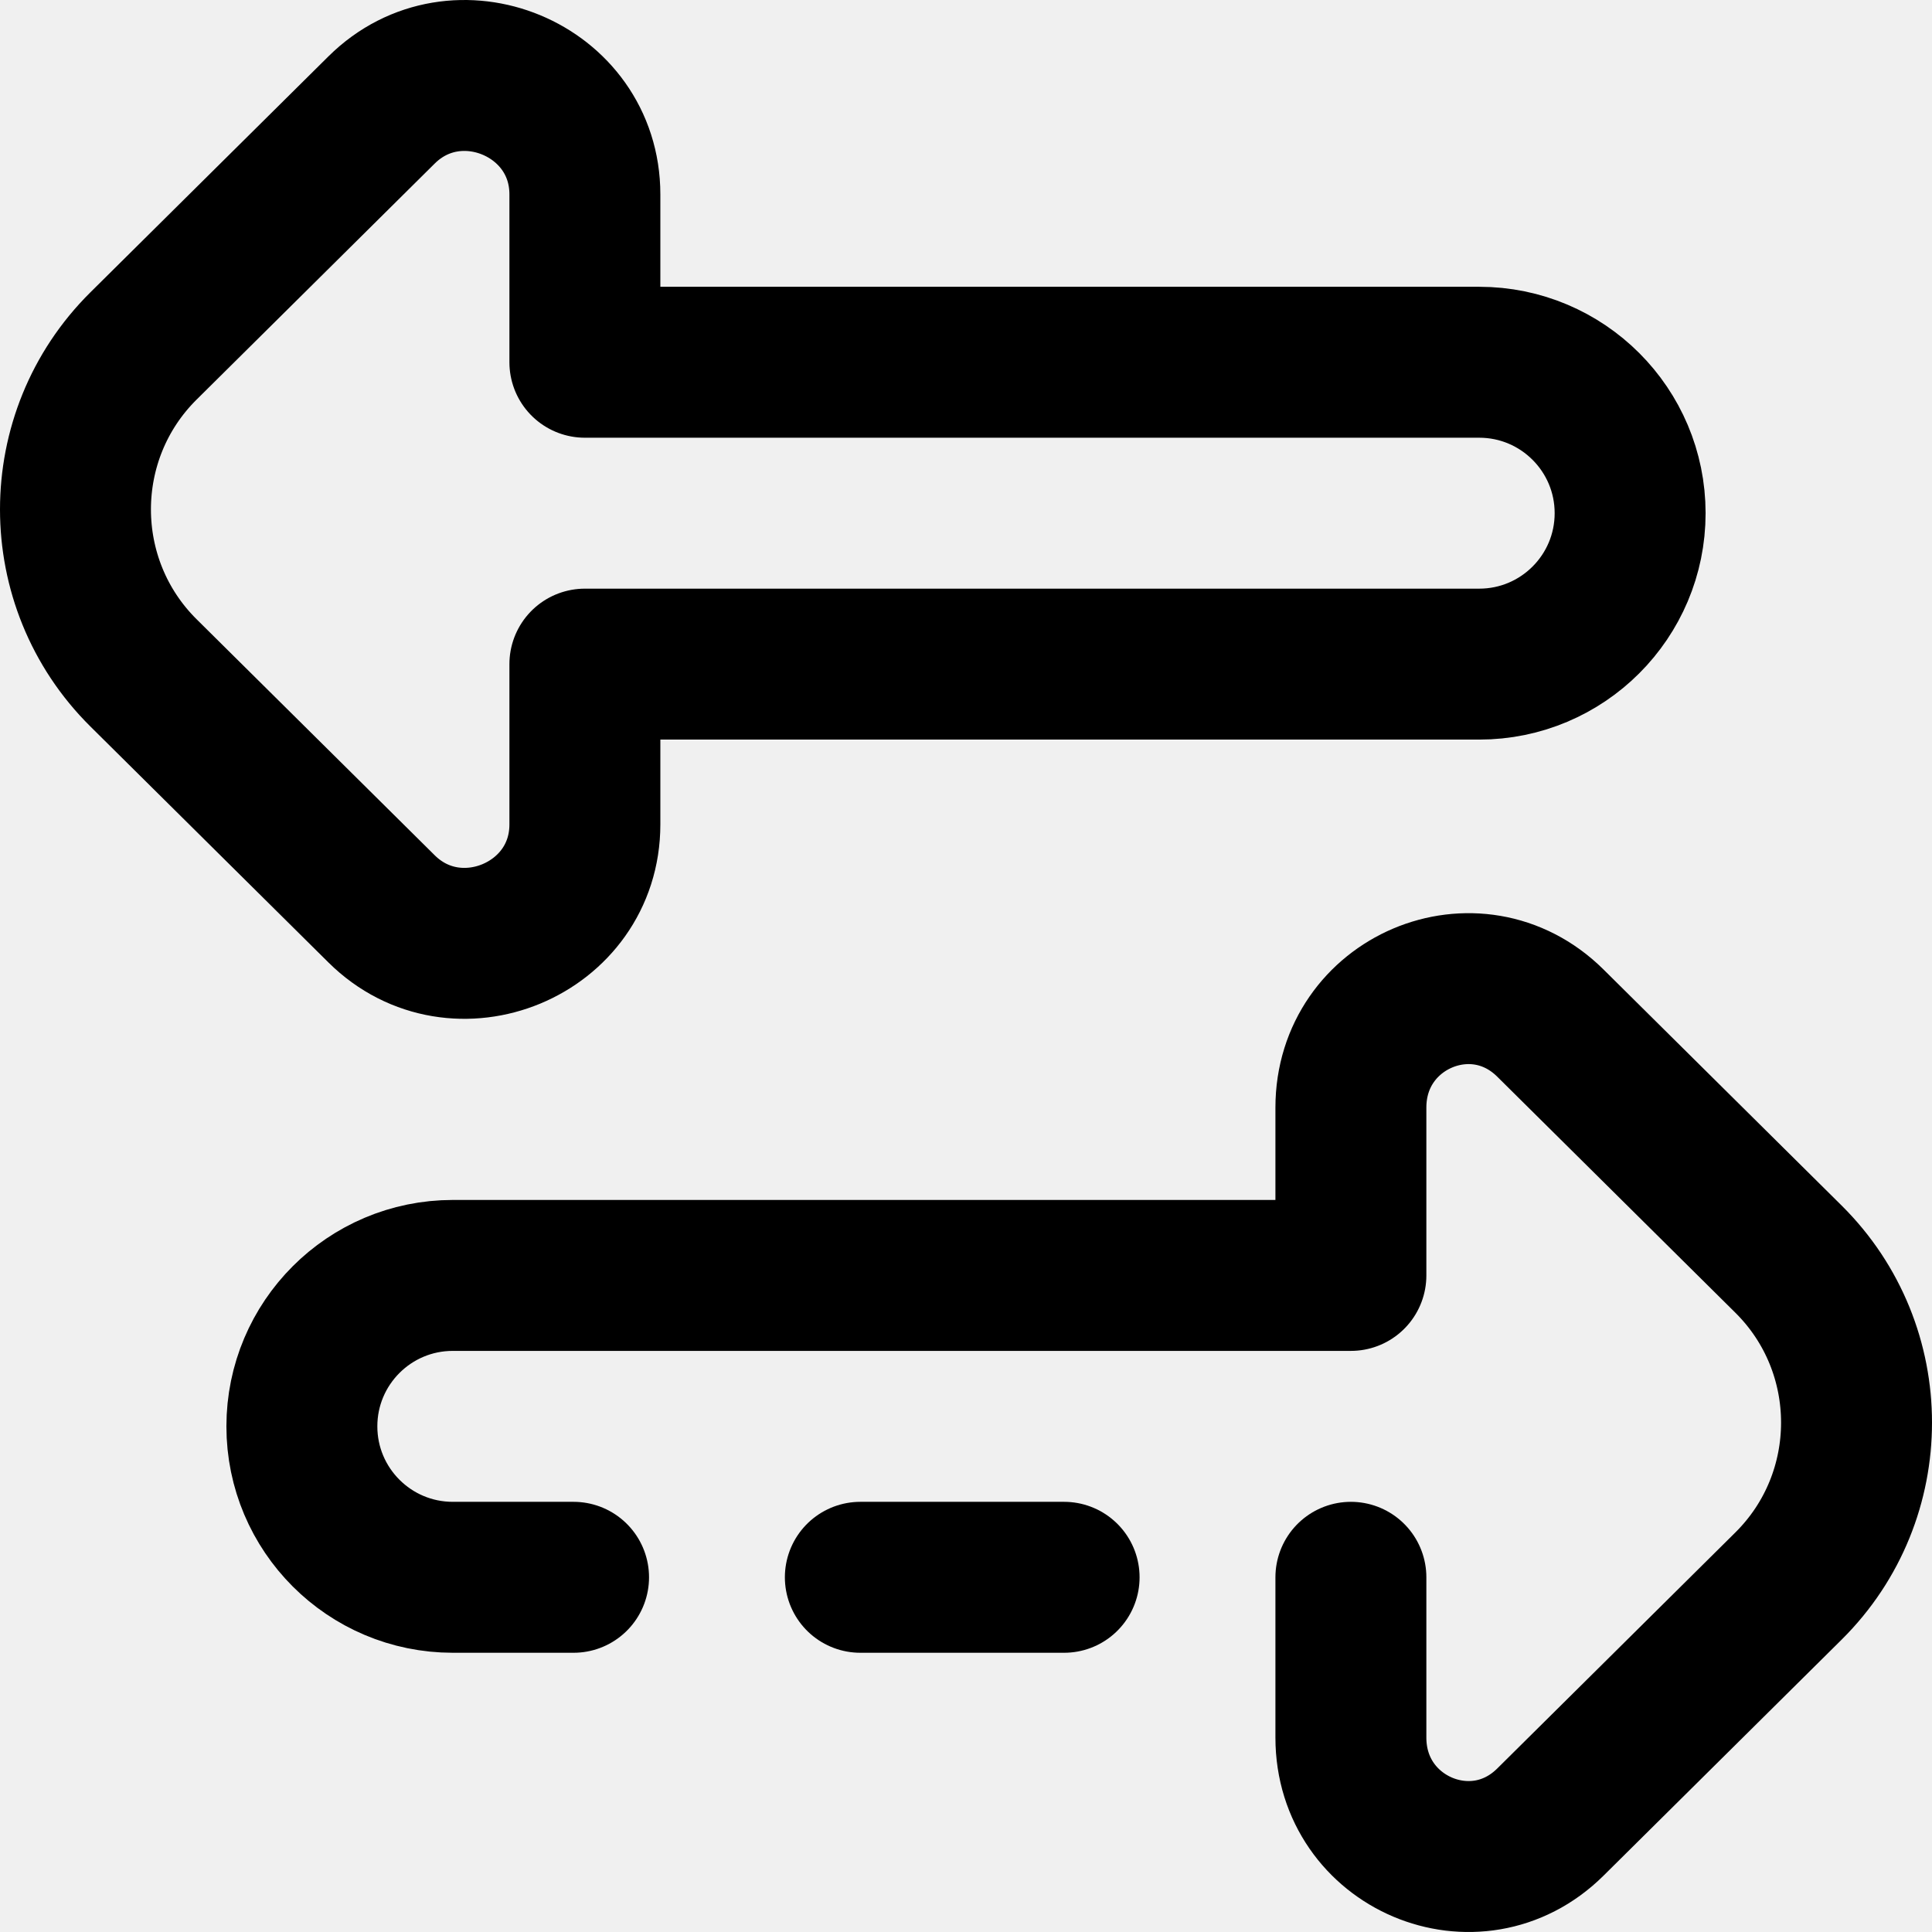
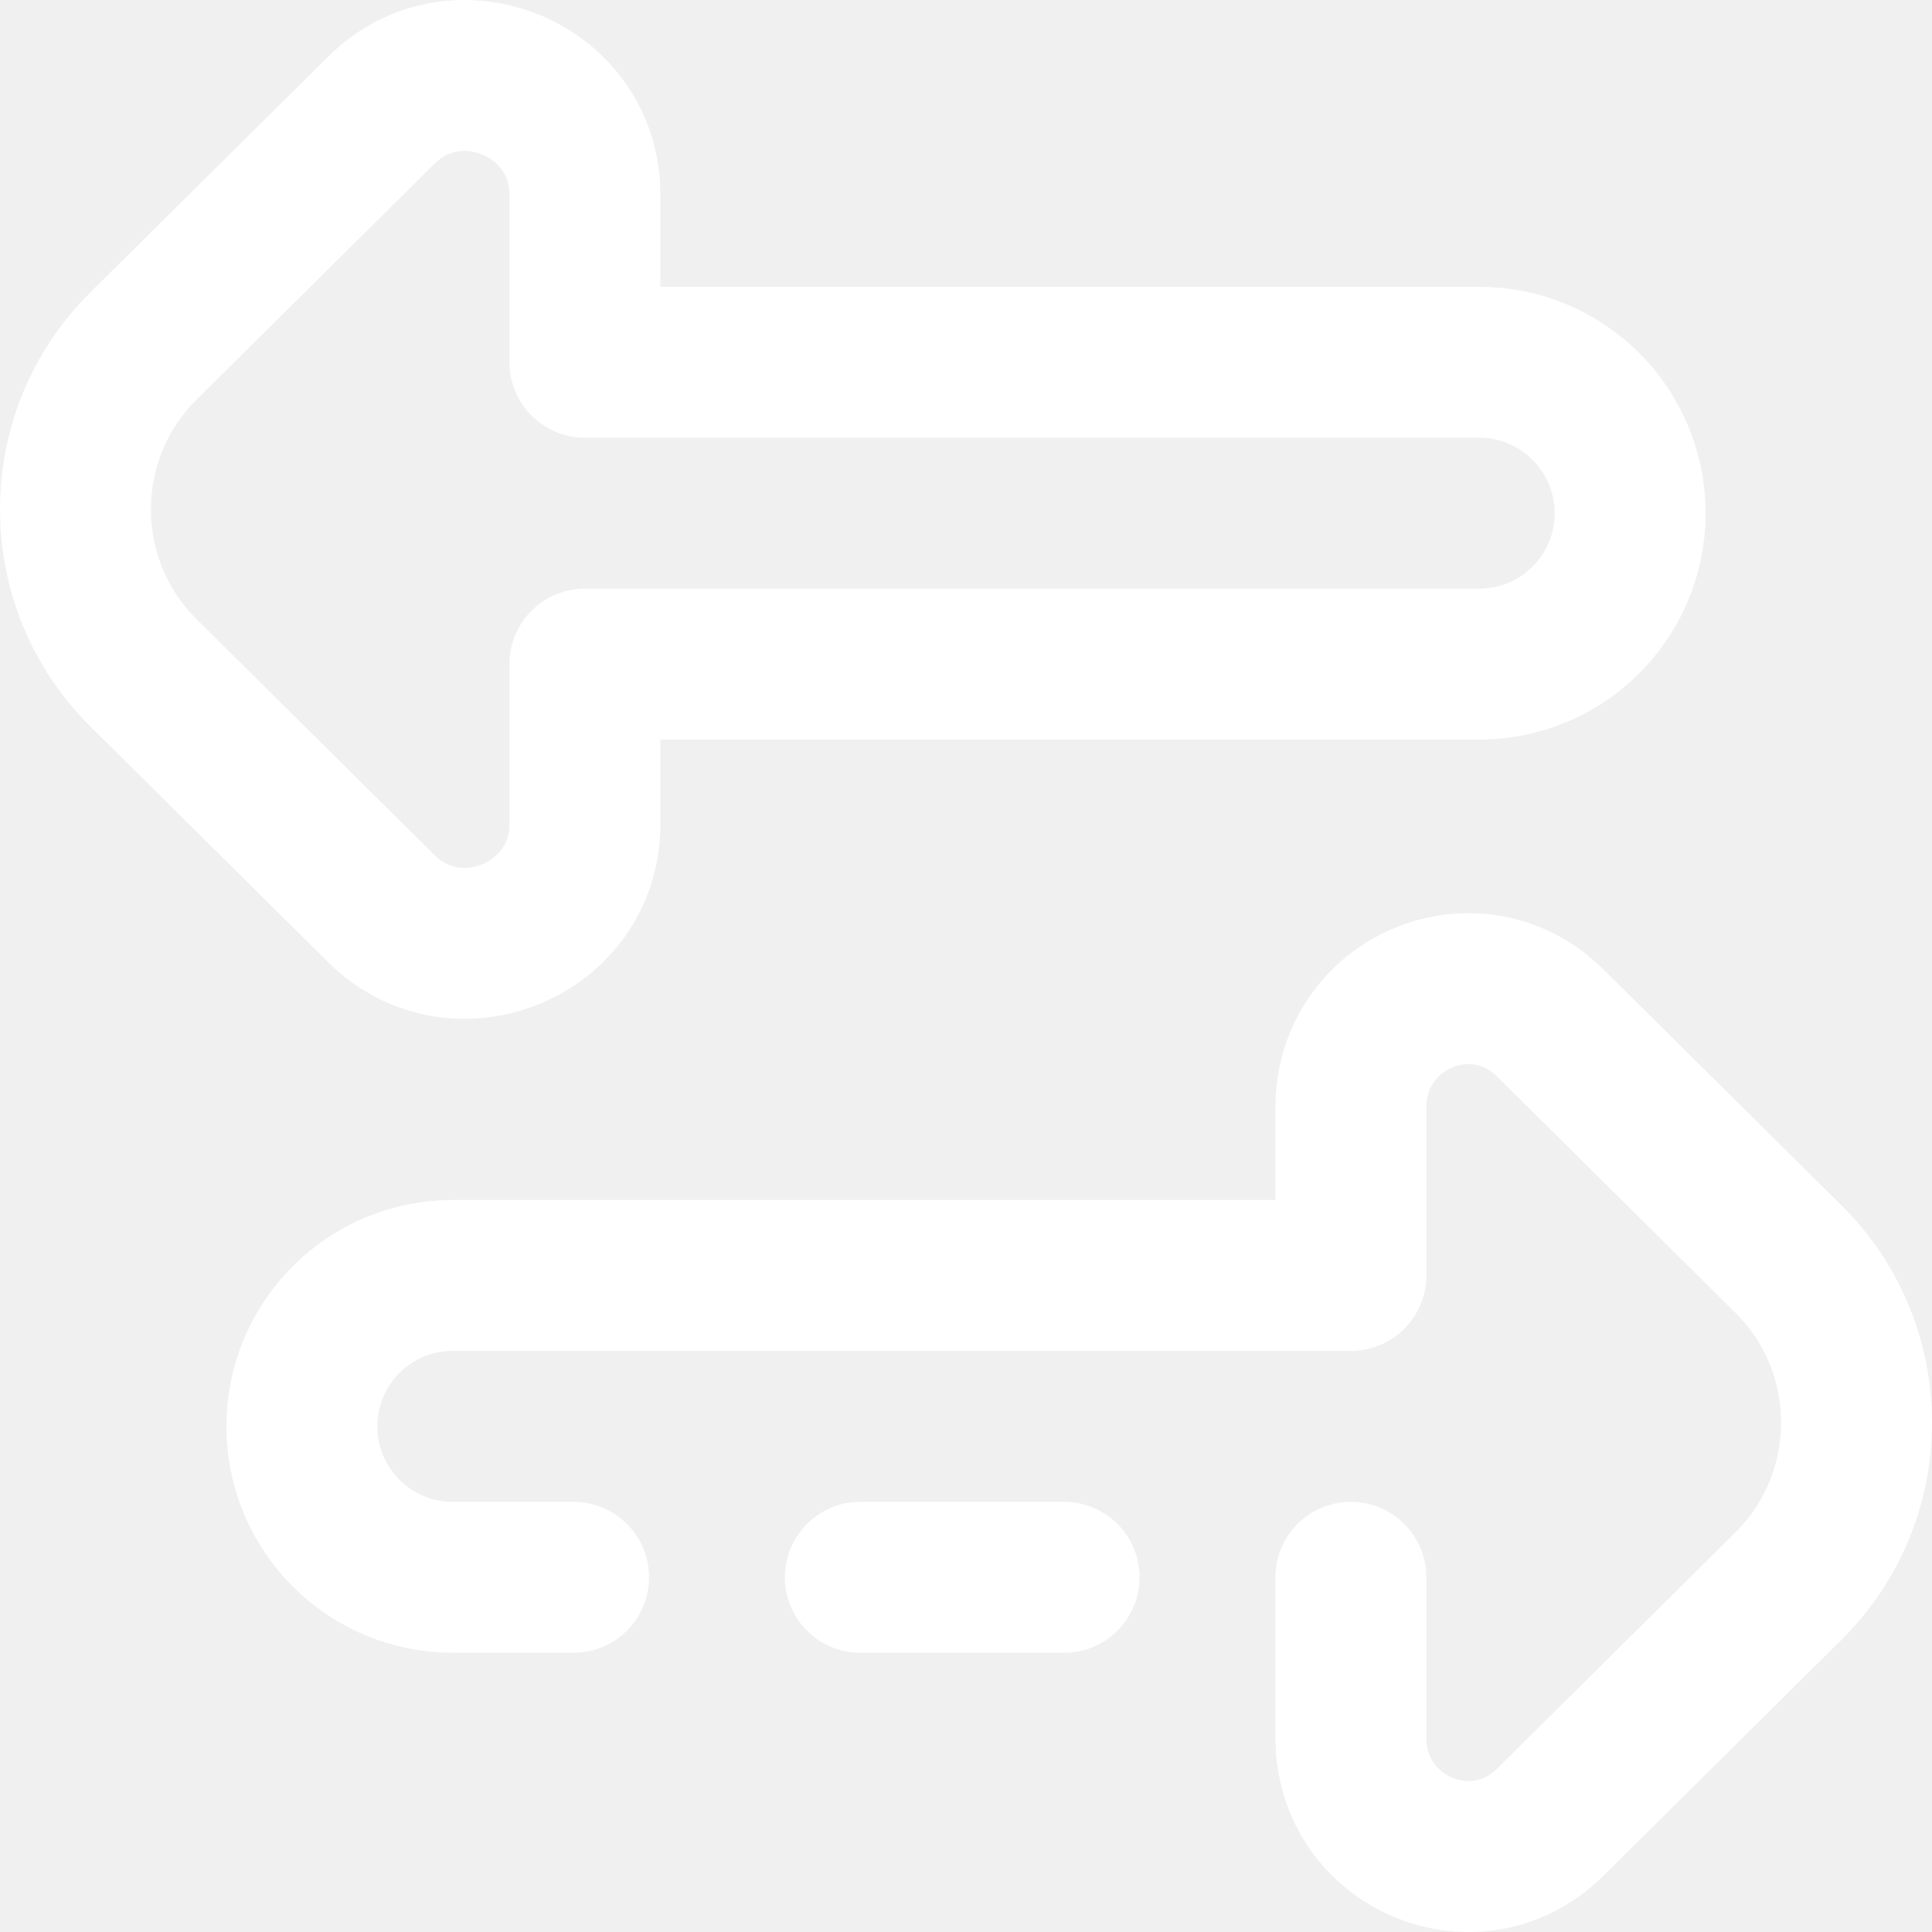
<svg xmlns="http://www.w3.org/2000/svg" version="1.1" id="svg2901" xml:space="preserve" width="682.667" height="682.667" viewBox="0 0 682.667 682.667">
  <defs id="defs2905">
    <clipPath clipPathUnits="userSpaceOnUse" id="clipPath2915">
      <path d="M 0,512 H 512 V 0 H 0 Z" id="path2913" />
    </clipPath>
  </defs>
  <g id="g2907" transform="matrix(1.333333,0,0,-1.333333,0,682.6667)">
    <g id="g2909">
      <g id="g2911" clip-path="url(#clipPath2915)">
        <g id="g2917" transform="translate(358,94)">
-           <path d="M 0,0 V -42.481 C 0,-70.41 33.078,-84.488 52.876,-64.863 l 63.102,62.552 c 24.03,23.821 24.03,62.801 0,86.622 L 52.876,146.863 C 33.078,166.488 0,152.41 0,124.481 V 101 80 h -238 c -22.091,0 -40,-17.909 -40,-40 0,-22.091 17.909,-40 40,-40 h 32" style="fill:none;stroke:#000000;stroke-width:40;stroke-linecap:round;stroke-linejoin:round;stroke-miterlimit:10;stroke-dasharray:none;stroke-opacity:1" id="path2919" />
+           <path d="M 0,0 V -42.481 C 0,-70.41 33.078,-84.488 52.876,-64.863 l 63.102,62.552 c 24.03,23.821 24.03,62.801 0,86.622 L 52.876,146.863 C 33.078,166.488 0,152.41 0,124.481 V 101 80 h -238 c -22.091,0 -40,-17.909 -40,-40 0,-22.091 17.909,-40 40,-40 h 32" style="fill:none;stroke:#FFFFFF;stroke-width:40;stroke-linecap:round;stroke-linejoin:round;stroke-miterlimit:10;stroke-dasharray:none;stroke-opacity:1" id="path2919" />
        </g>
        <g id="g2921" transform="translate(228,94)">
-           <path d="M 0,0 H 54" style="fill:none;stroke:#000000;stroke-width:40;stroke-linecap:round;stroke-linejoin:round;stroke-miterlimit:10;stroke-dasharray:none;stroke-opacity:1" id="path2923" />
+           <path d="M 0,0 H 54" style="fill:none;stroke:#FFFFFF;stroke-width:40;stroke-linecap:round;stroke-linejoin:round;stroke-miterlimit:10;stroke-dasharray:none;stroke-opacity:1" id="path2923" />
        </g>
        <g id="g2925" transform="translate(38.0225,420.311)">
-           <path d="m 0,0 63.102,62.552 c 19.797,19.625 53.876,5.547 53.876,-22.382 V -4.311 h 237 c 22.09,0 40,-17.909 40,-40 0,-22.091 -17.91,-40 -40,-40 h -237 v -42.481 c 0,-27.929 -34.079,-42.007 -53.876,-22.382 L 0,-86.622 C -24.03,-62.801 -24.03,-23.821 0,0 Z" style="fill:none;stroke:#000000;stroke-width:40;stroke-linecap:round;stroke-linejoin:round;stroke-miterlimit:10;stroke-dasharray:none;stroke-opacity:1" id="path2927" />
+           <path d="m 0,0 63.102,62.552 c 19.797,19.625 53.876,5.547 53.876,-22.382 V -4.311 h 237 c 22.09,0 40,-17.909 40,-40 0,-22.091 -17.91,-40 -40,-40 h -237 v -42.481 c 0,-27.929 -34.079,-42.007 -53.876,-22.382 L 0,-86.622 C -24.03,-62.801 -24.03,-23.821 0,0 Z" style="fill:none;stroke:#FFFFFF;stroke-width:40;stroke-linecap:round;stroke-linejoin:round;stroke-miterlimit:10;stroke-dasharray:none;stroke-opacity:1" id="path2927" />
        </g>
      </g>
    </g>
  </g>
</svg>
